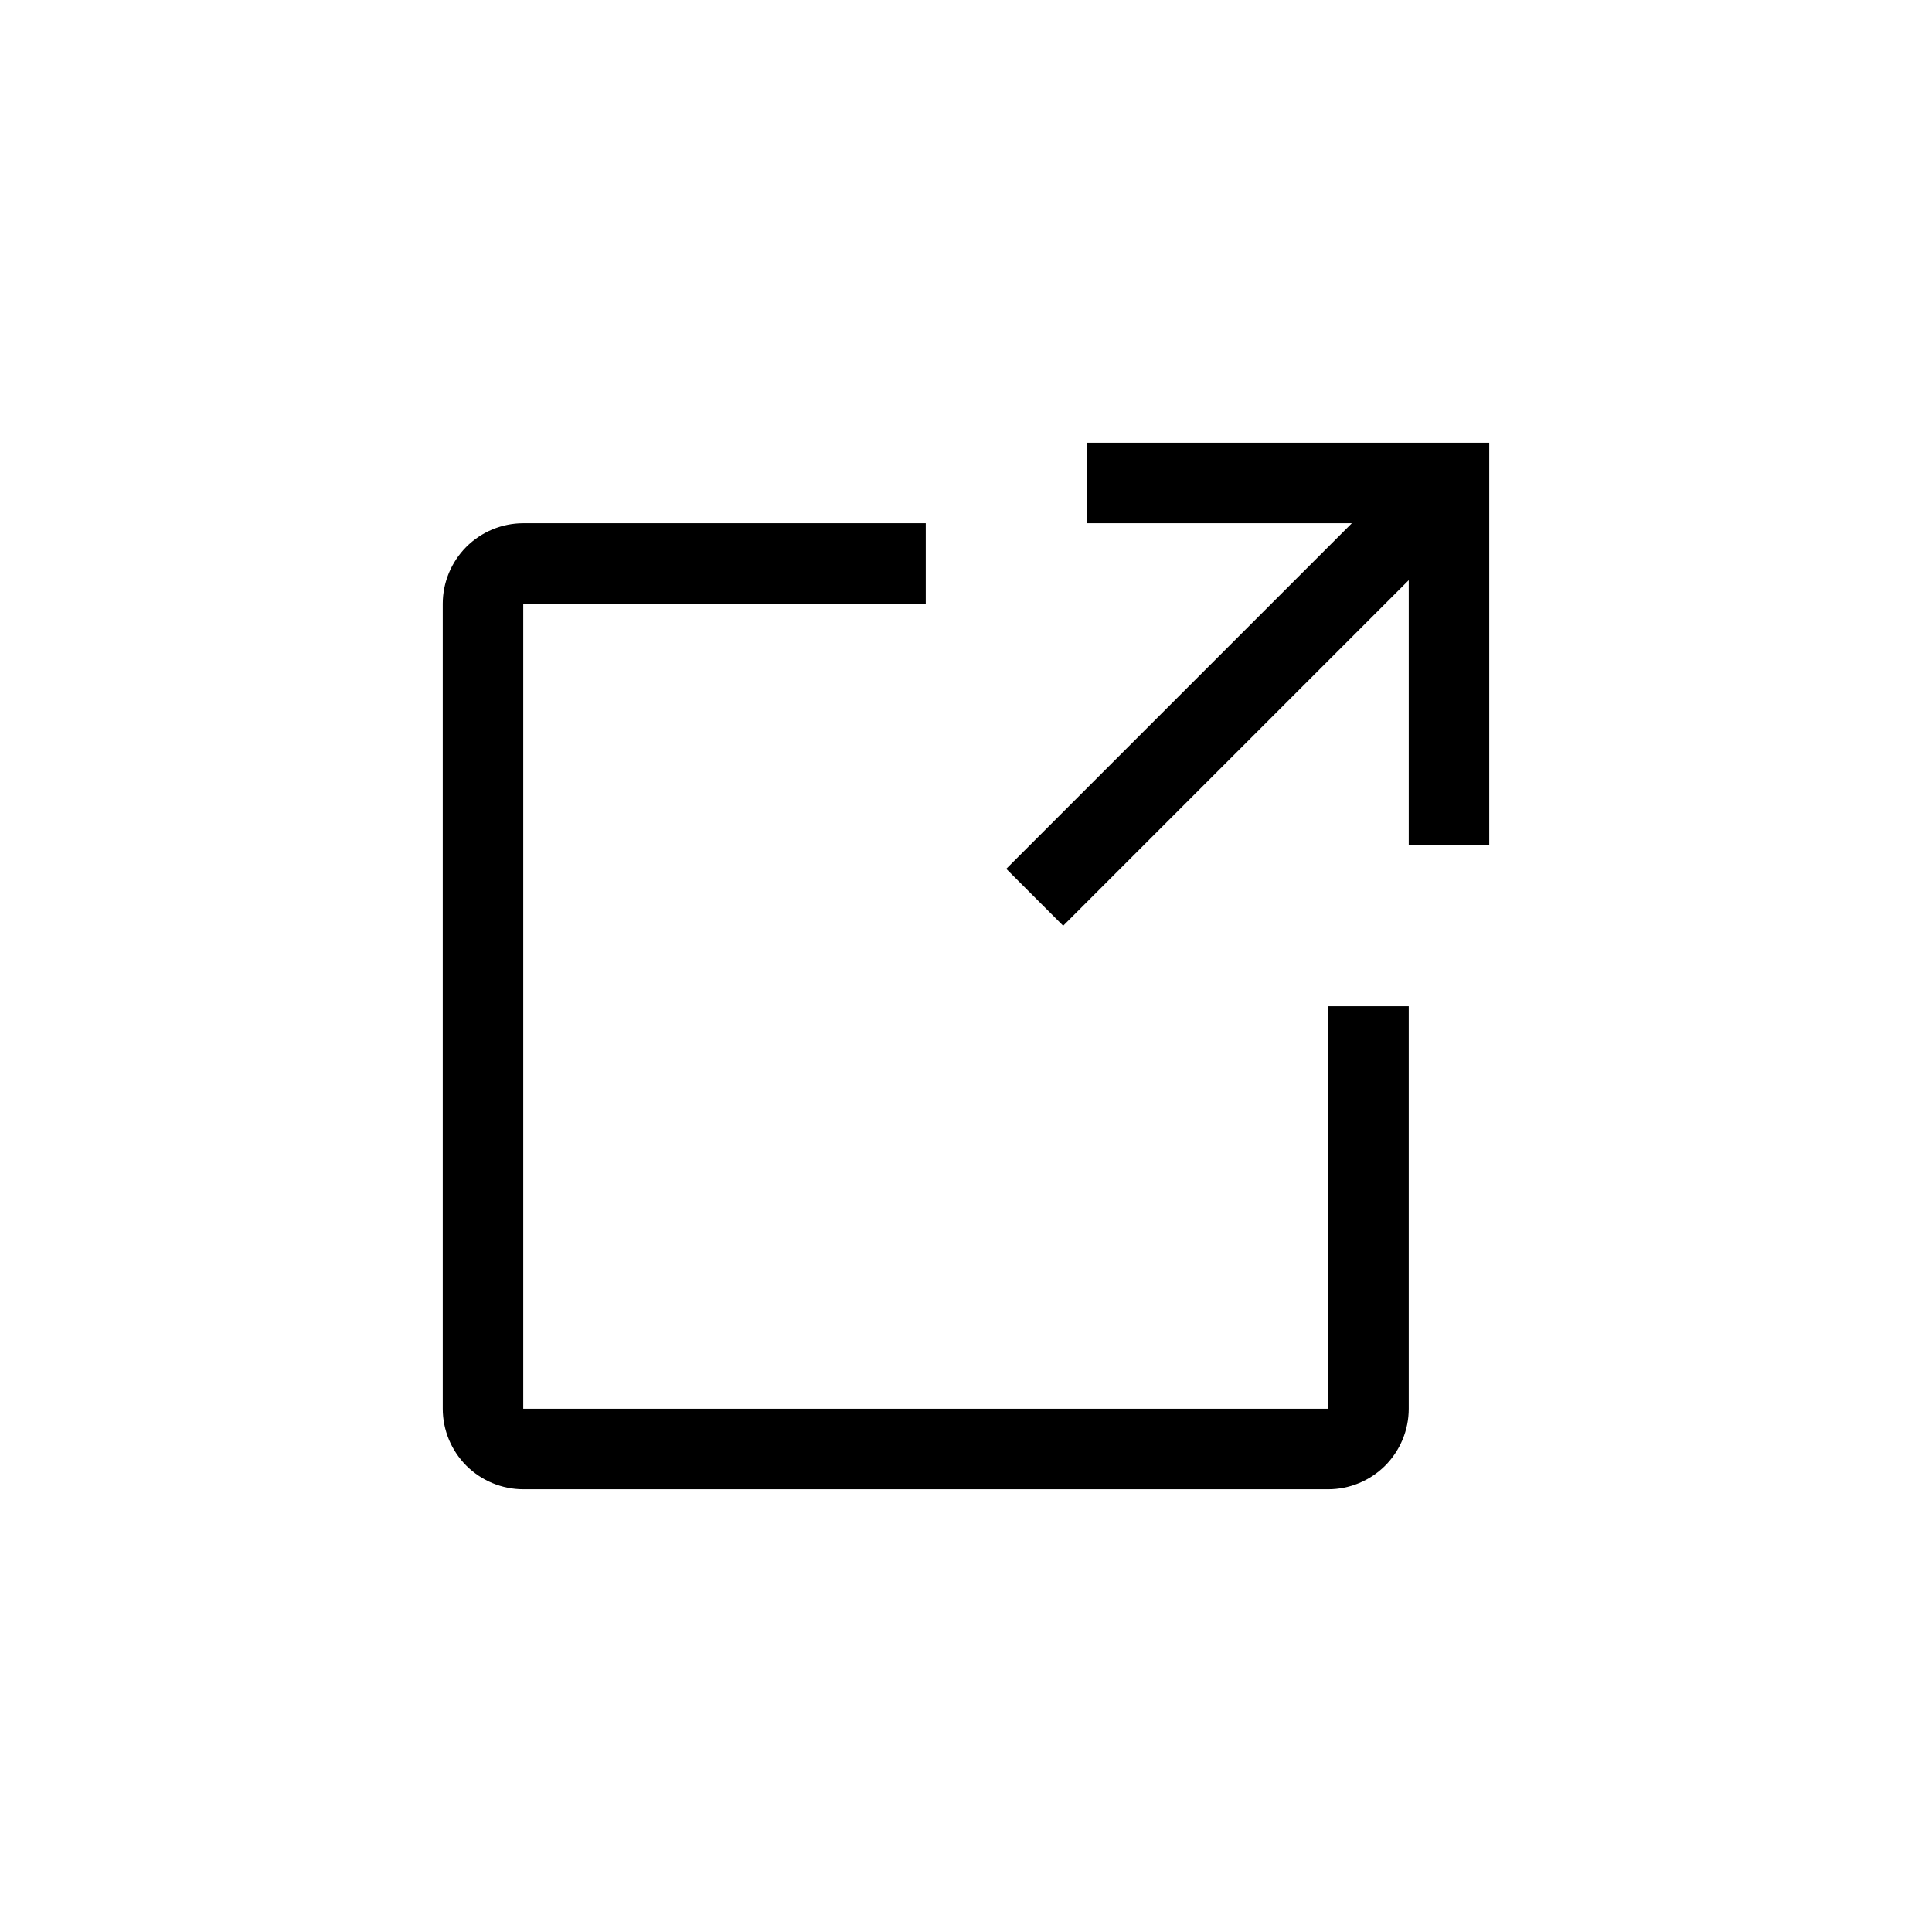
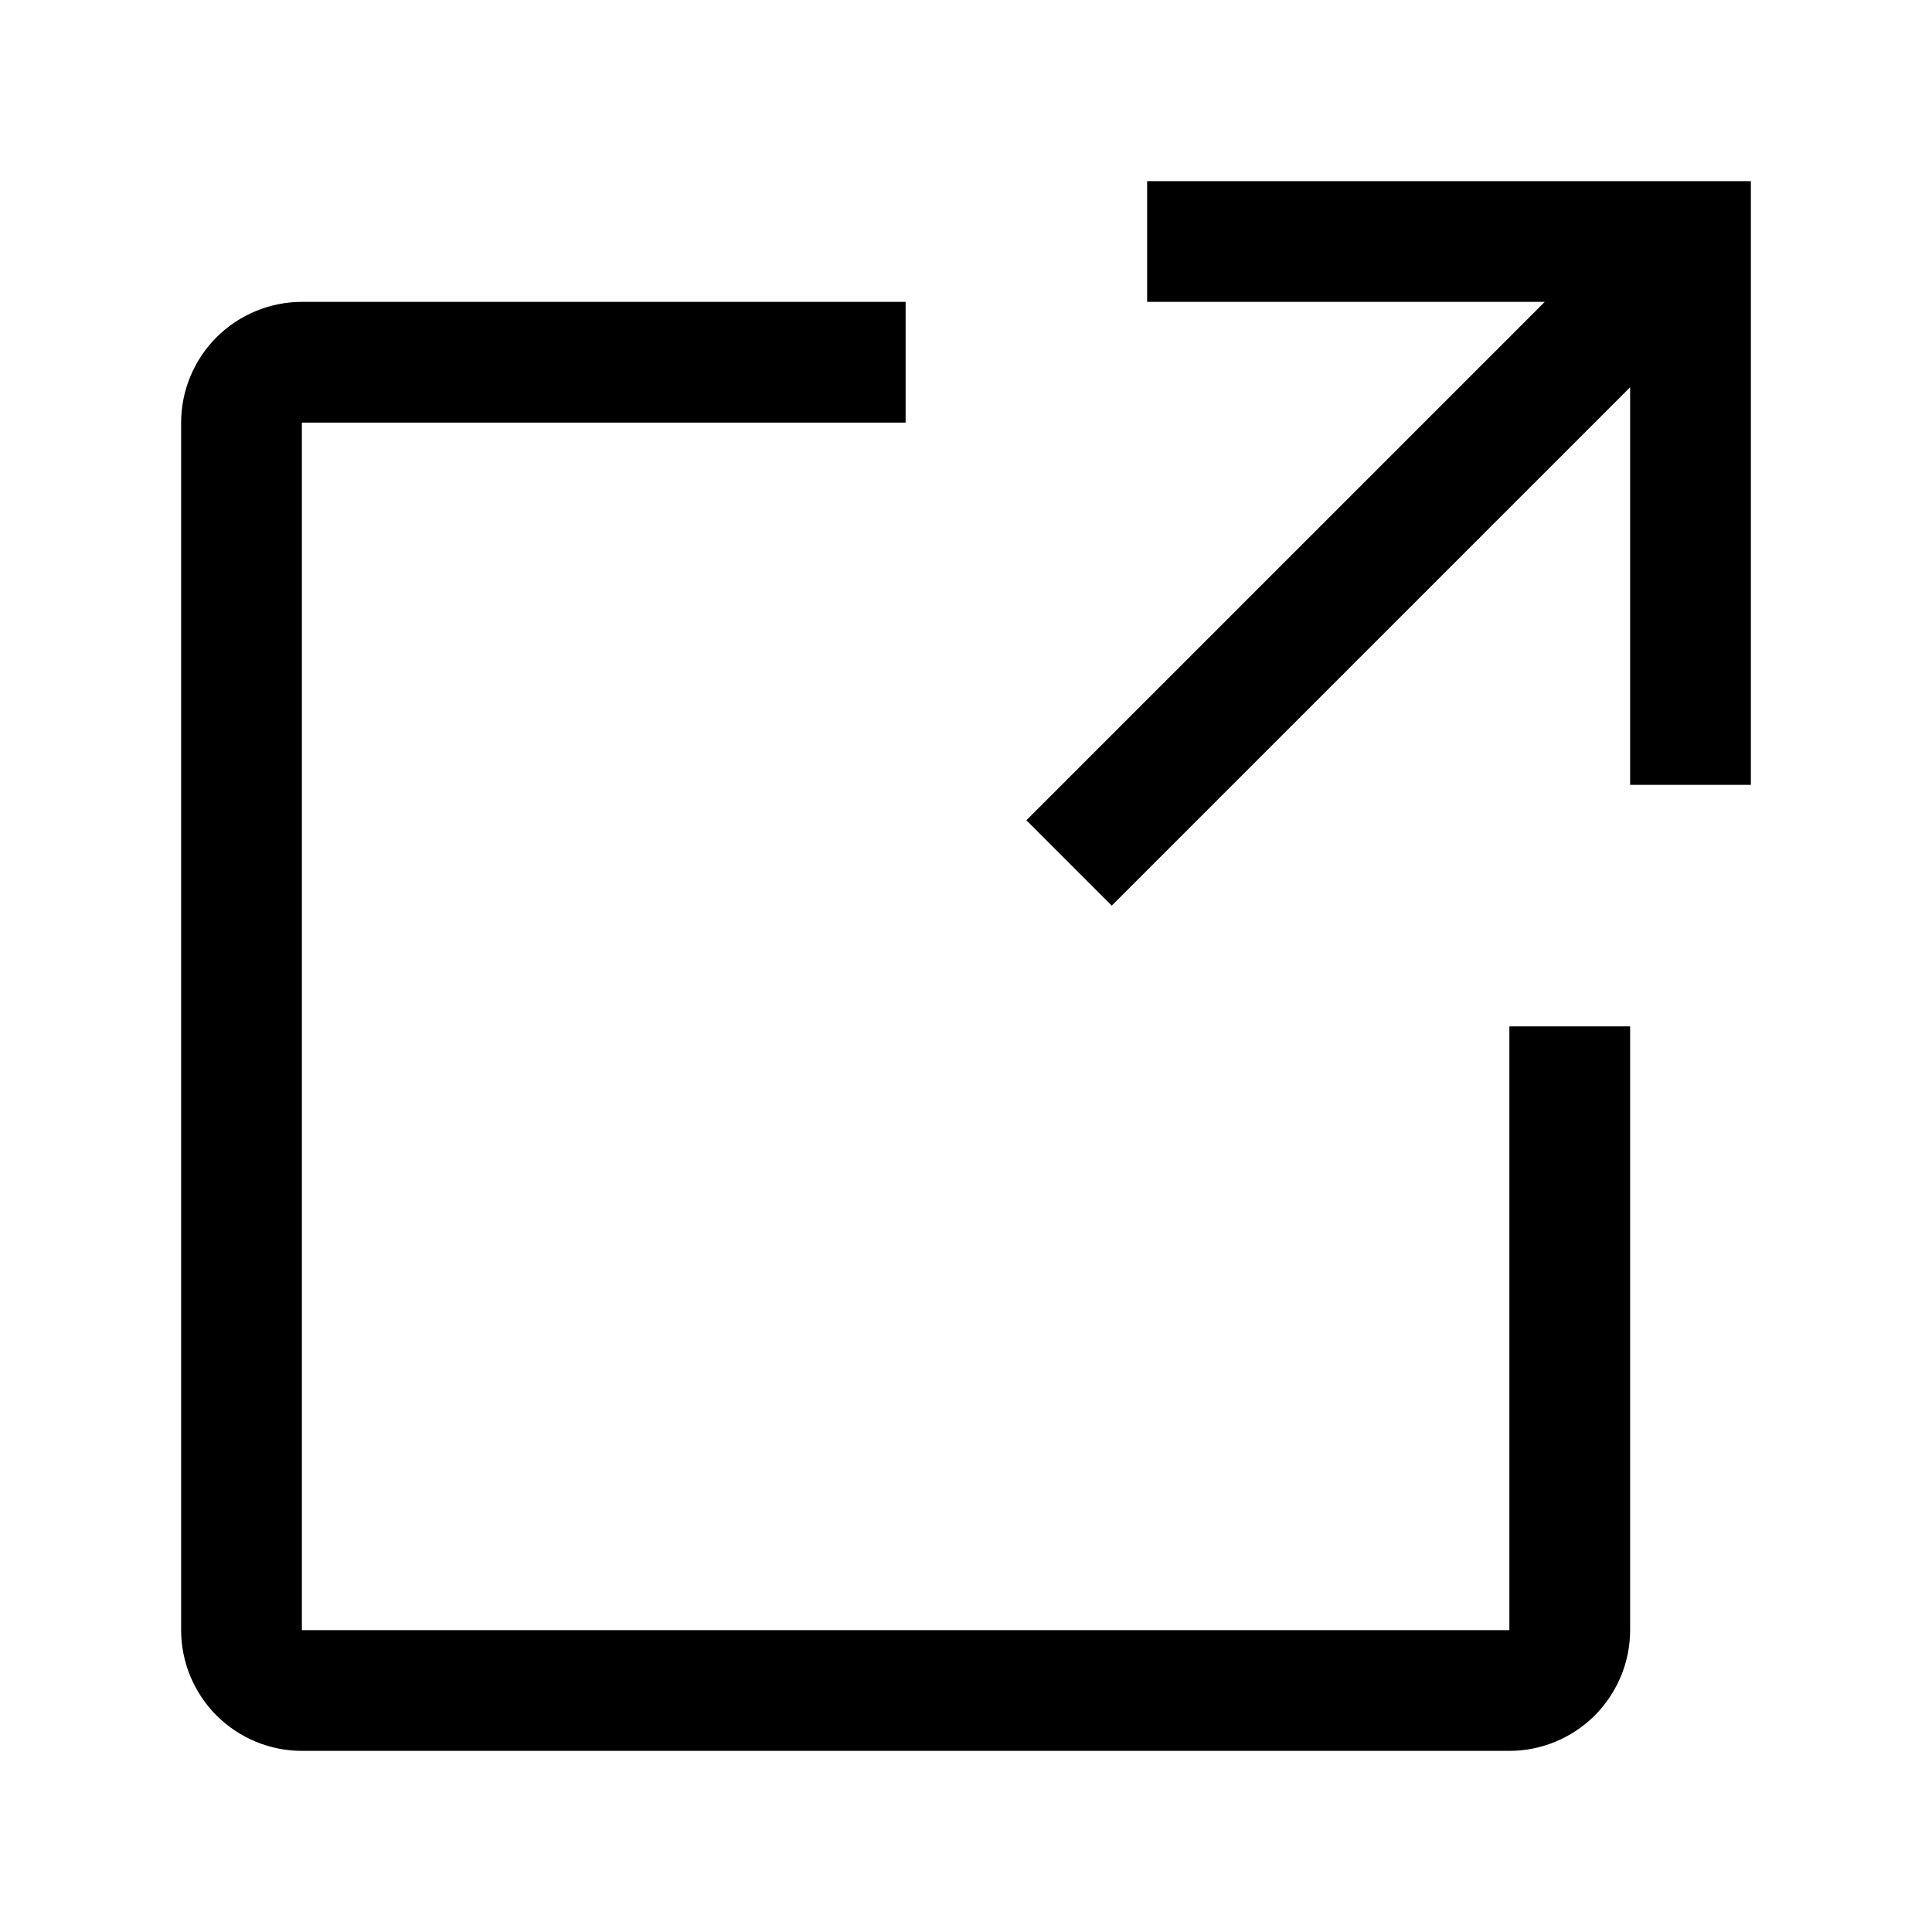
- <svg xmlns="http://www.w3.org/2000/svg" viewBox="0 0 24 24" fill="none">
+ <svg xmlns="http://www.w3.org/2000/svg" viewBox="4 4 16 16" fill="none">
  <path d="M16.5 18.5H6.5C6.235 18.5 5.981 18.394 5.793 18.207C5.606 18.019 5.5 17.765 5.5 17.5V7.5C5.5 7.235 5.606 6.981 5.793 6.793C5.981 6.606 6.235 6.5 6.5 6.5H11.5V7.5H6.5V17.5H16.5V12.5H17.5V17.5C17.5 17.765 17.394 18.019 17.207 18.207C17.019 18.394 16.765 18.5 16.5 18.5Z" fill="currentColor" />
  <path d="M13.5 5.5V6.5H16.793L12.5 10.793L13.207 11.5L17.5 7.207V10.5H18.5V5.5H13.5Z" fill="currentColor" />
</svg>
